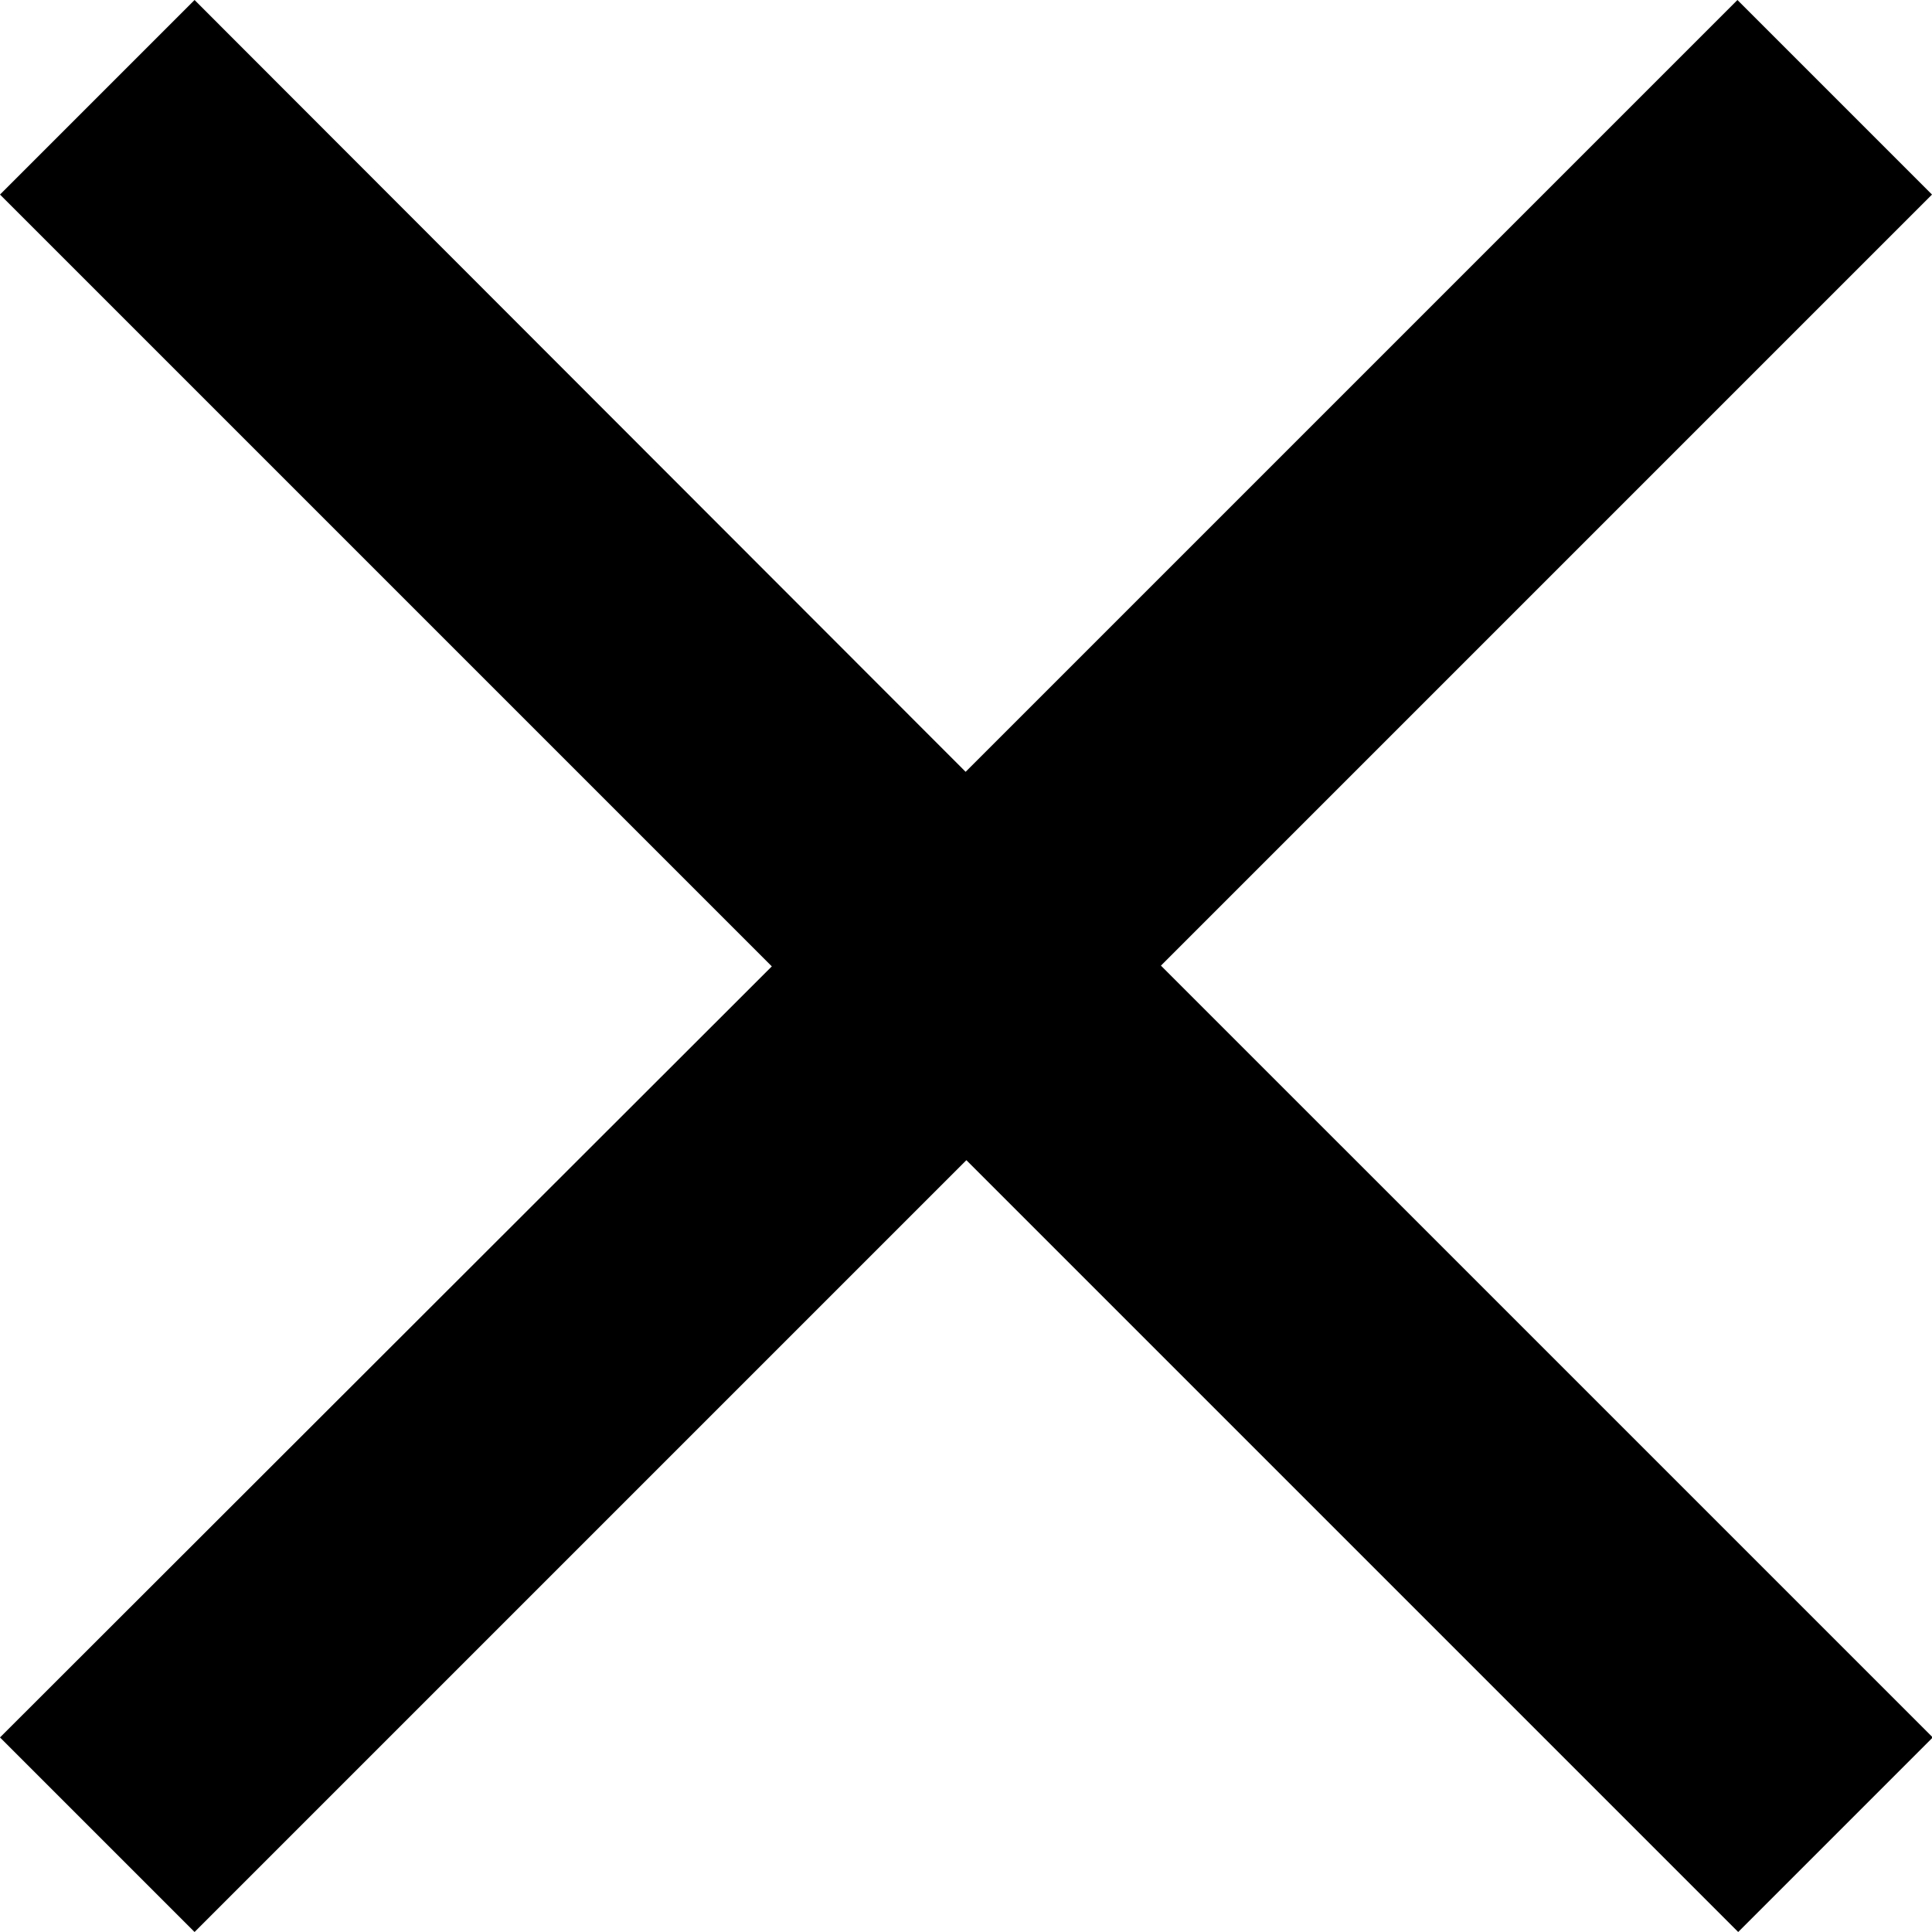
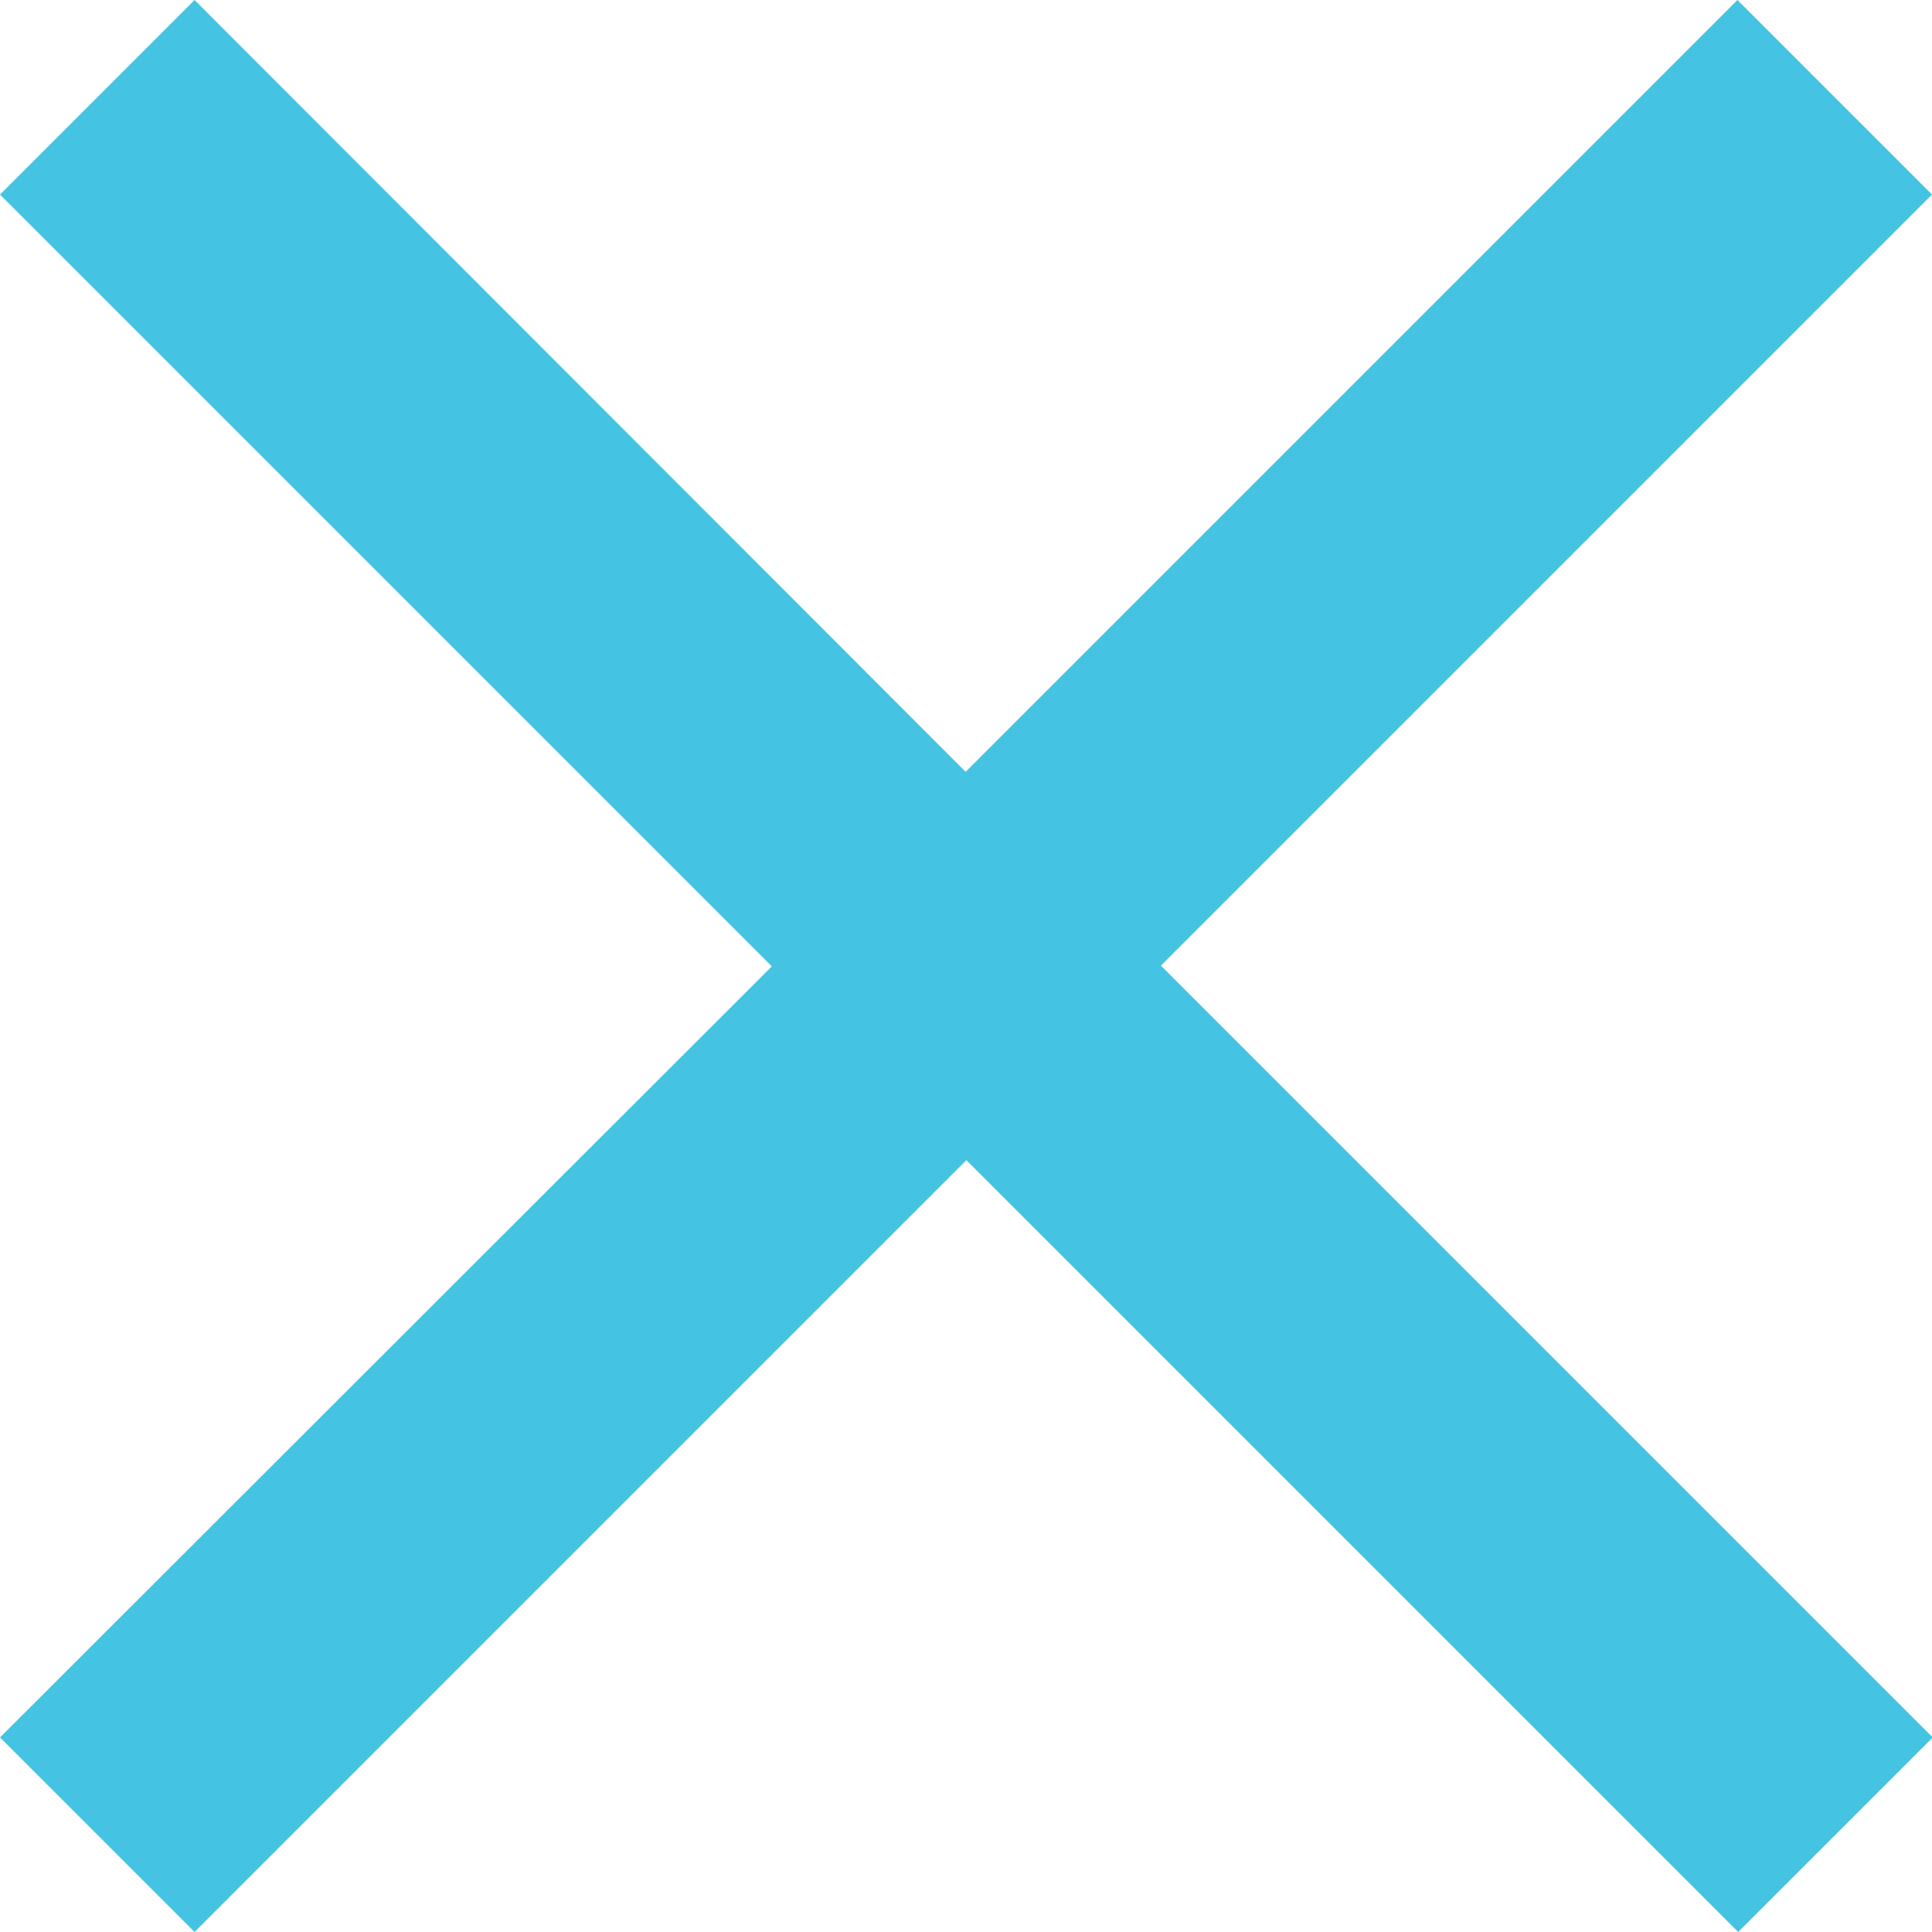
<svg xmlns="http://www.w3.org/2000/svg" width="18.023" height="18.023" viewBox="0 0 18.023 18.023">
-   <path id="nav_close" d="M23.023,6.815,21.208,5l-7.2,7.2L6.815,5,5,6.815l7.2,7.2L5,21.208l1.815,1.815,7.2-7.2,7.2,7.2,1.815-1.815-7.2-7.2Z" transform="translate(-5 -5)" />
+   <path id="nav_close" fill="#44C4E2" d="M23.023,6.815,21.208,5l-7.2,7.2L6.815,5,5,6.815l7.2,7.2L5,21.208l1.815,1.815,7.2-7.2,7.2,7.2,1.815-1.815-7.2-7.2Z" transform="translate(-5 -5)" />
</svg>
